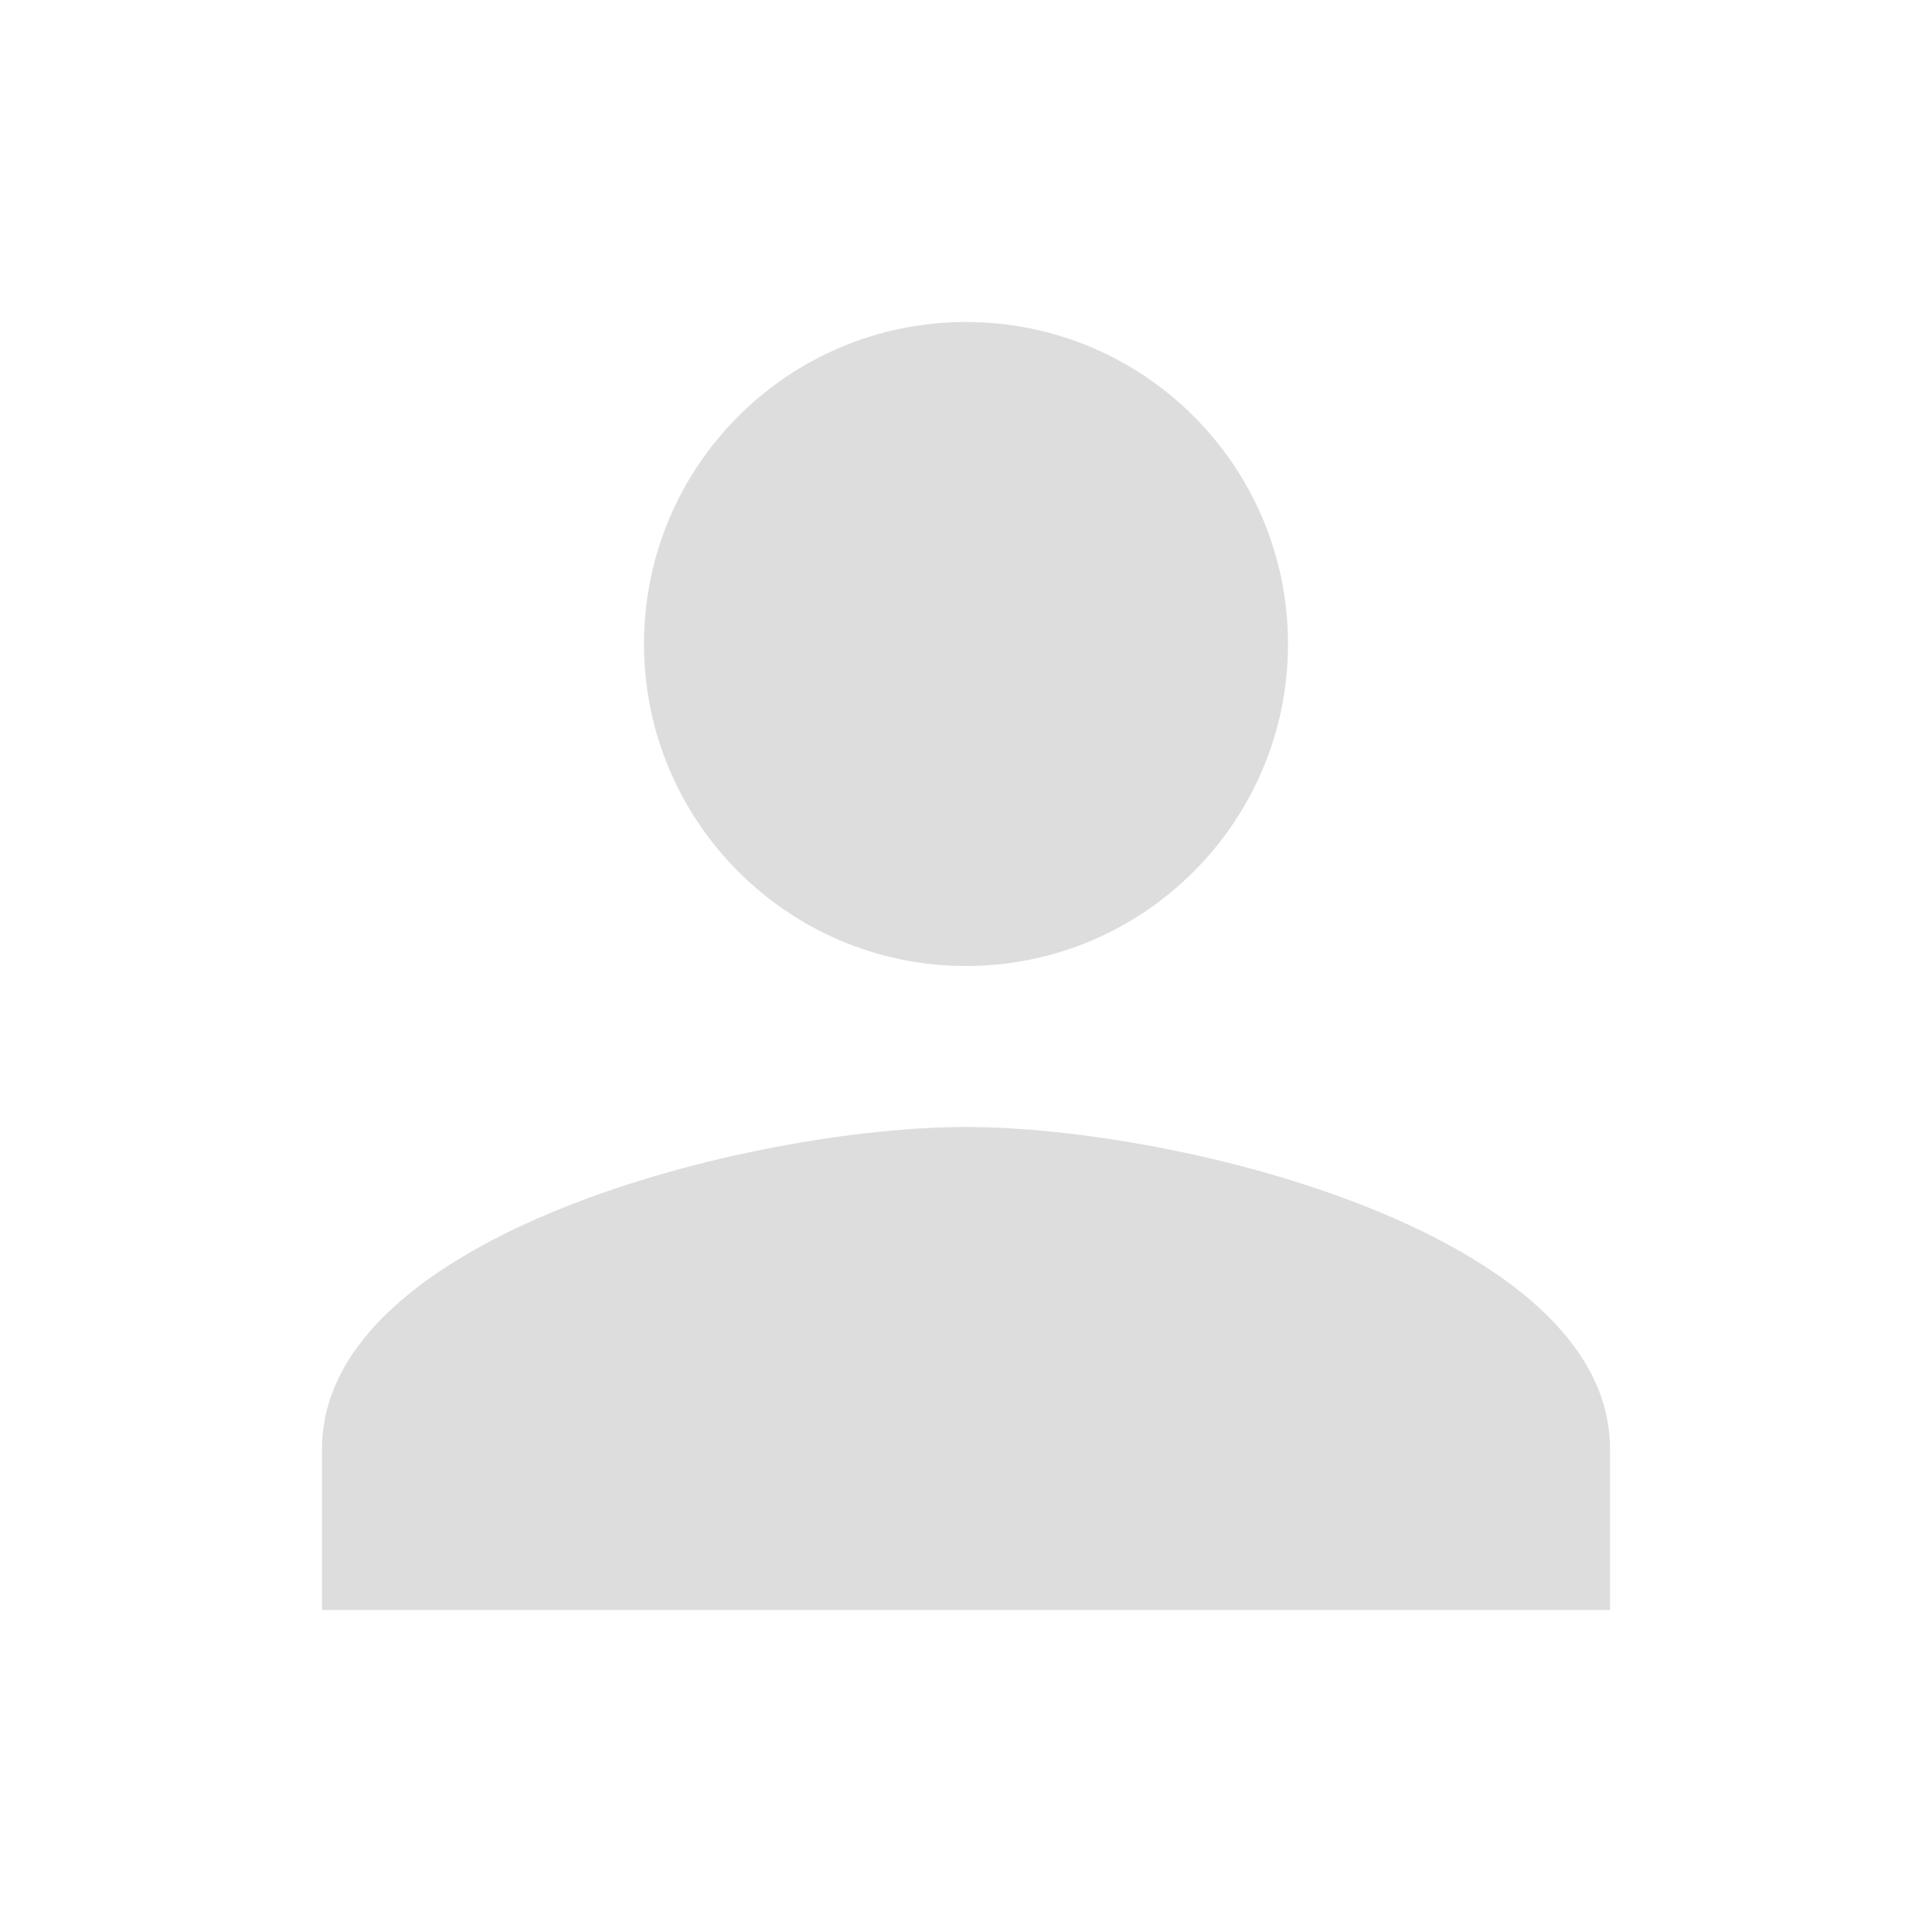
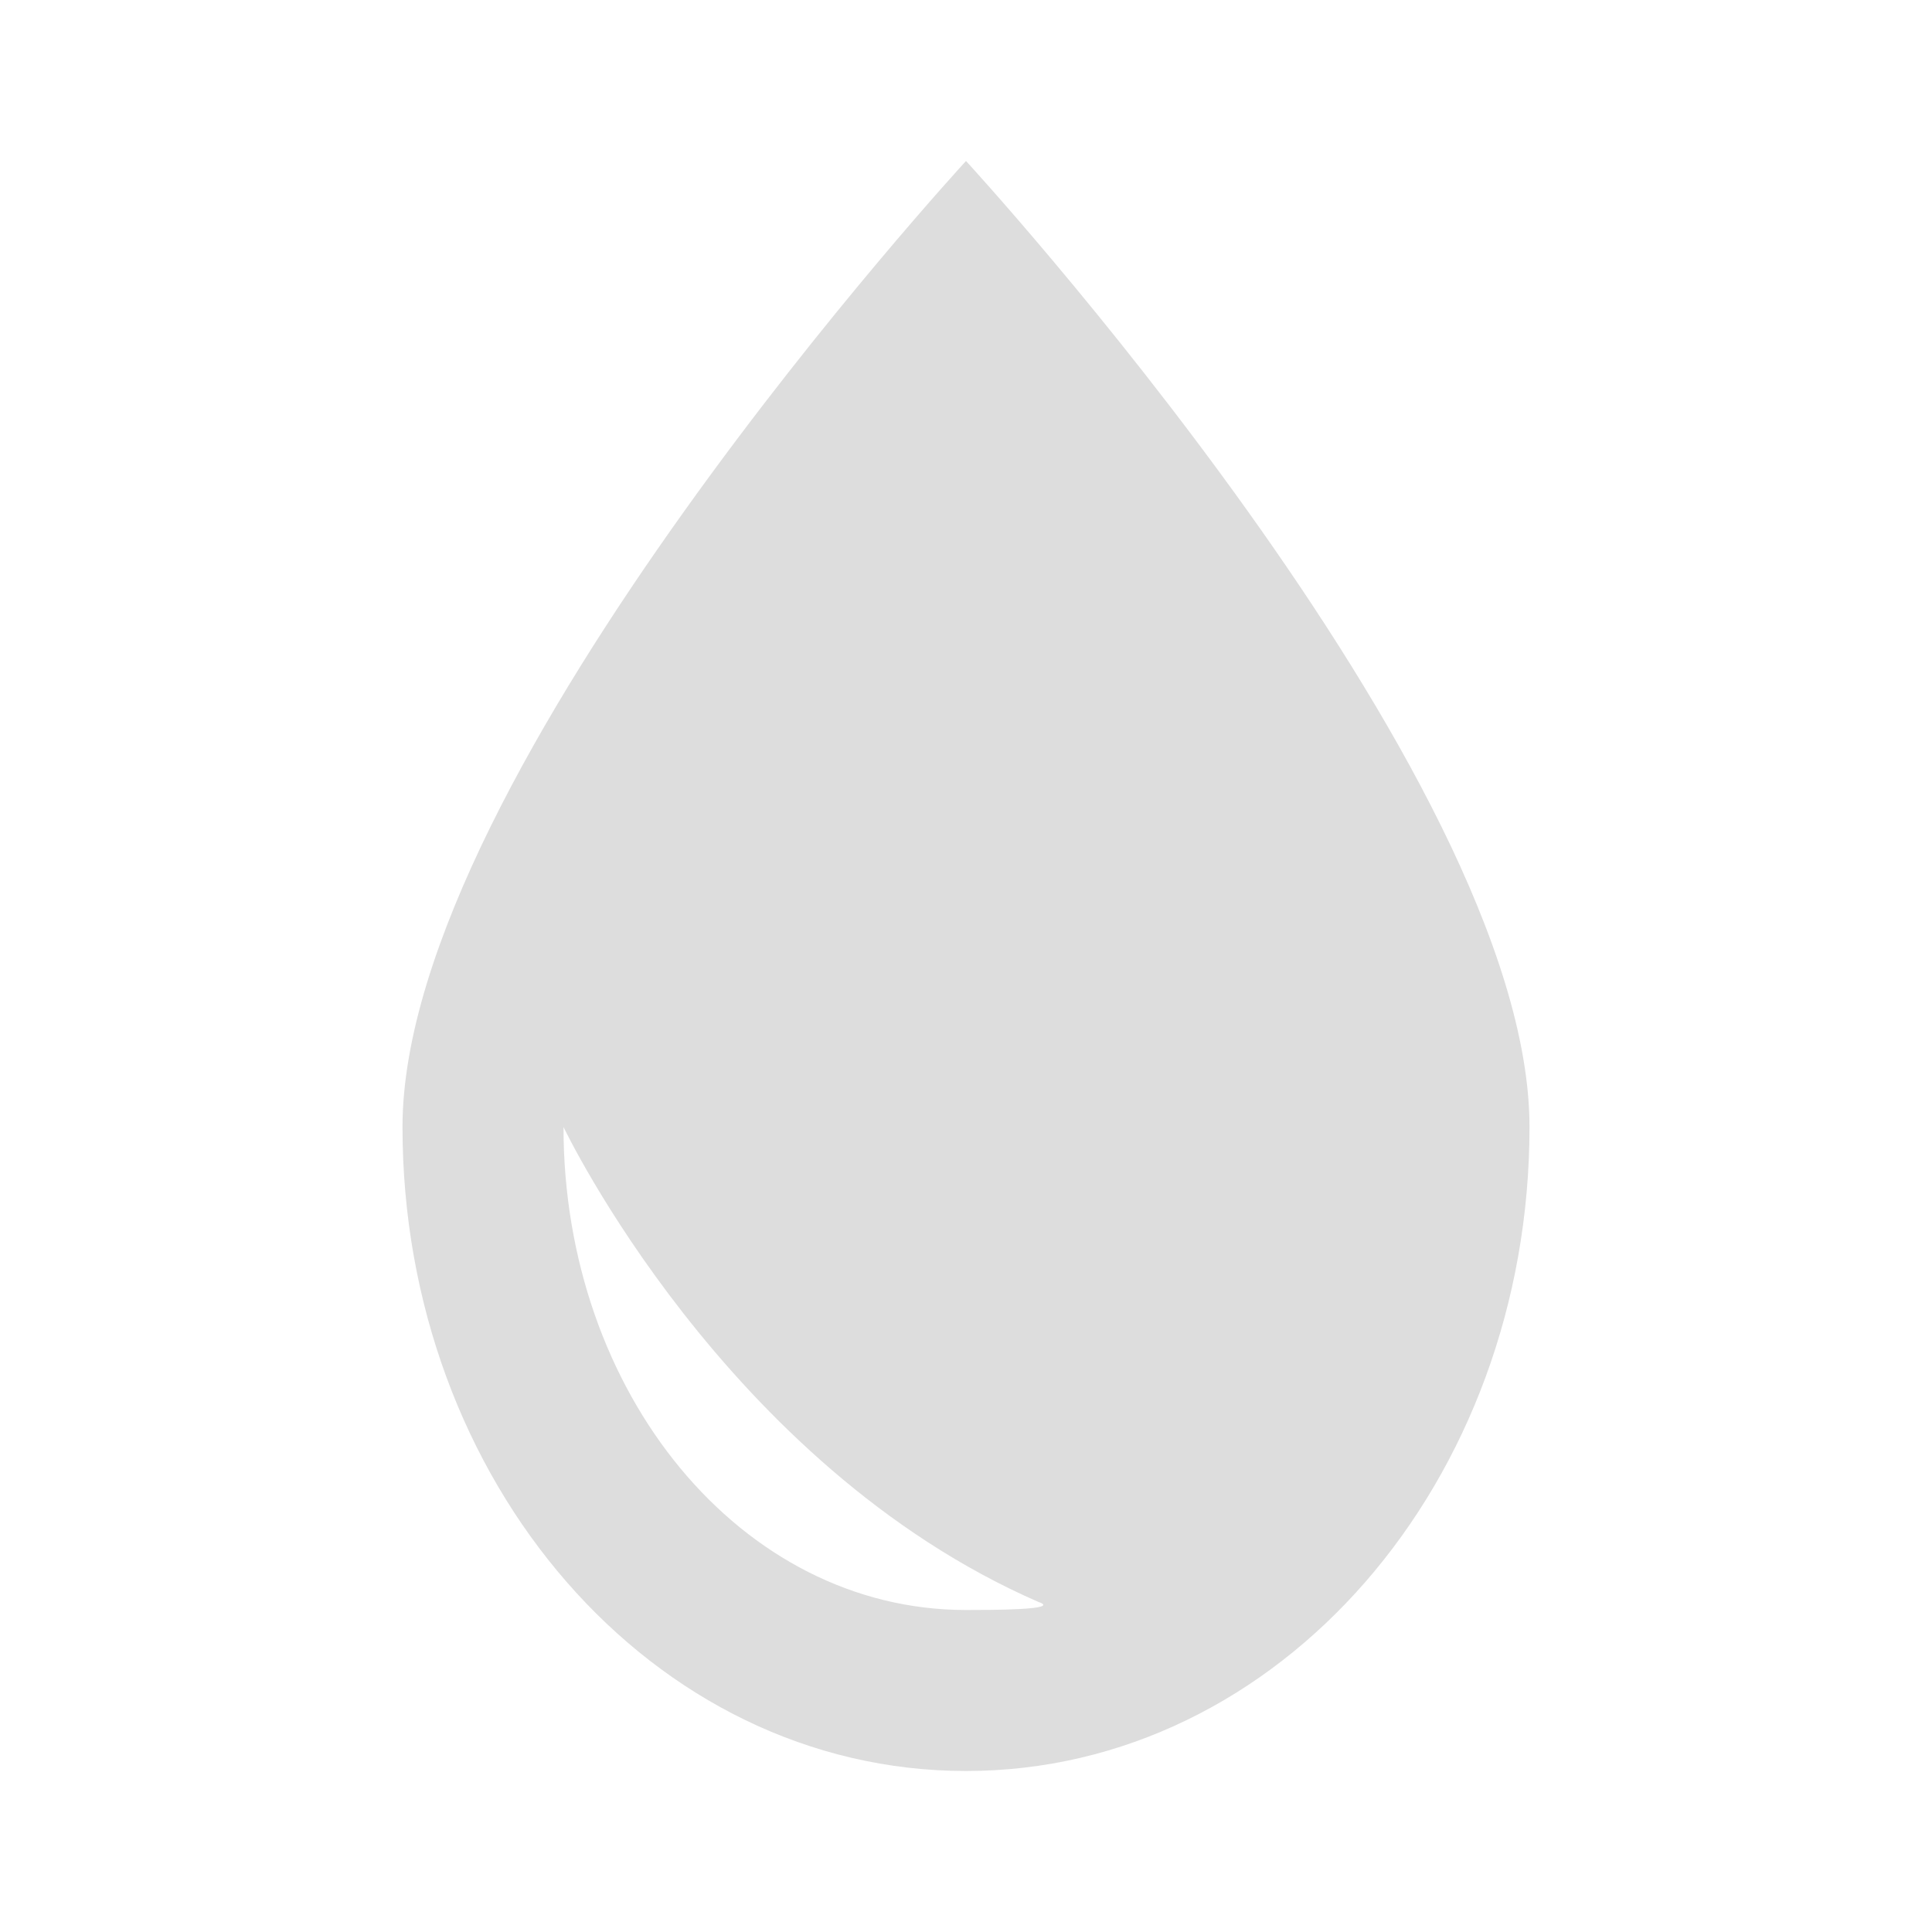
- <svg xmlns="http://www.w3.org/2000/svg" width="48" height="48" viewBox="0 0 48 48">
-   <path fill="#DDDDDD" d="M24 24c4.42 0 8-3.59 8-8 0-4.42-3.58-8-8-8s-8 3.58-8 8c0 4.41 3.58 8 8 8zm0 4c-5.33 0-16 2.67-16 8v4h32v-4c0-5.33-10.67-8-16-8z" />
+ <svg xmlns="http://www.w3.org/2000/svg" version="1.1" x="0px" y="0px" viewBox="0 0 48 48" enable-background="new 0 0 24 24" xml:space="preserve" id="svg2" width="100%" height="100%">
+   <defs id="defs12" />
+   <path d="M 24,4 C 24,4 10,19.2 10,28 10,36.8 16.2,44 24,44 31.8,44 38,36.8 38,28 38,19.2 24,4 24,4 z M 24,40 C 18.4,40 14,34.6 14,28 l 0,0 c 0,0 4,8.4 11.8,11.8 C 26.4,40 24.6,40 24,40 z" id="path4" style="fill:#dddddd;fill-opacity:1" />
</svg>
